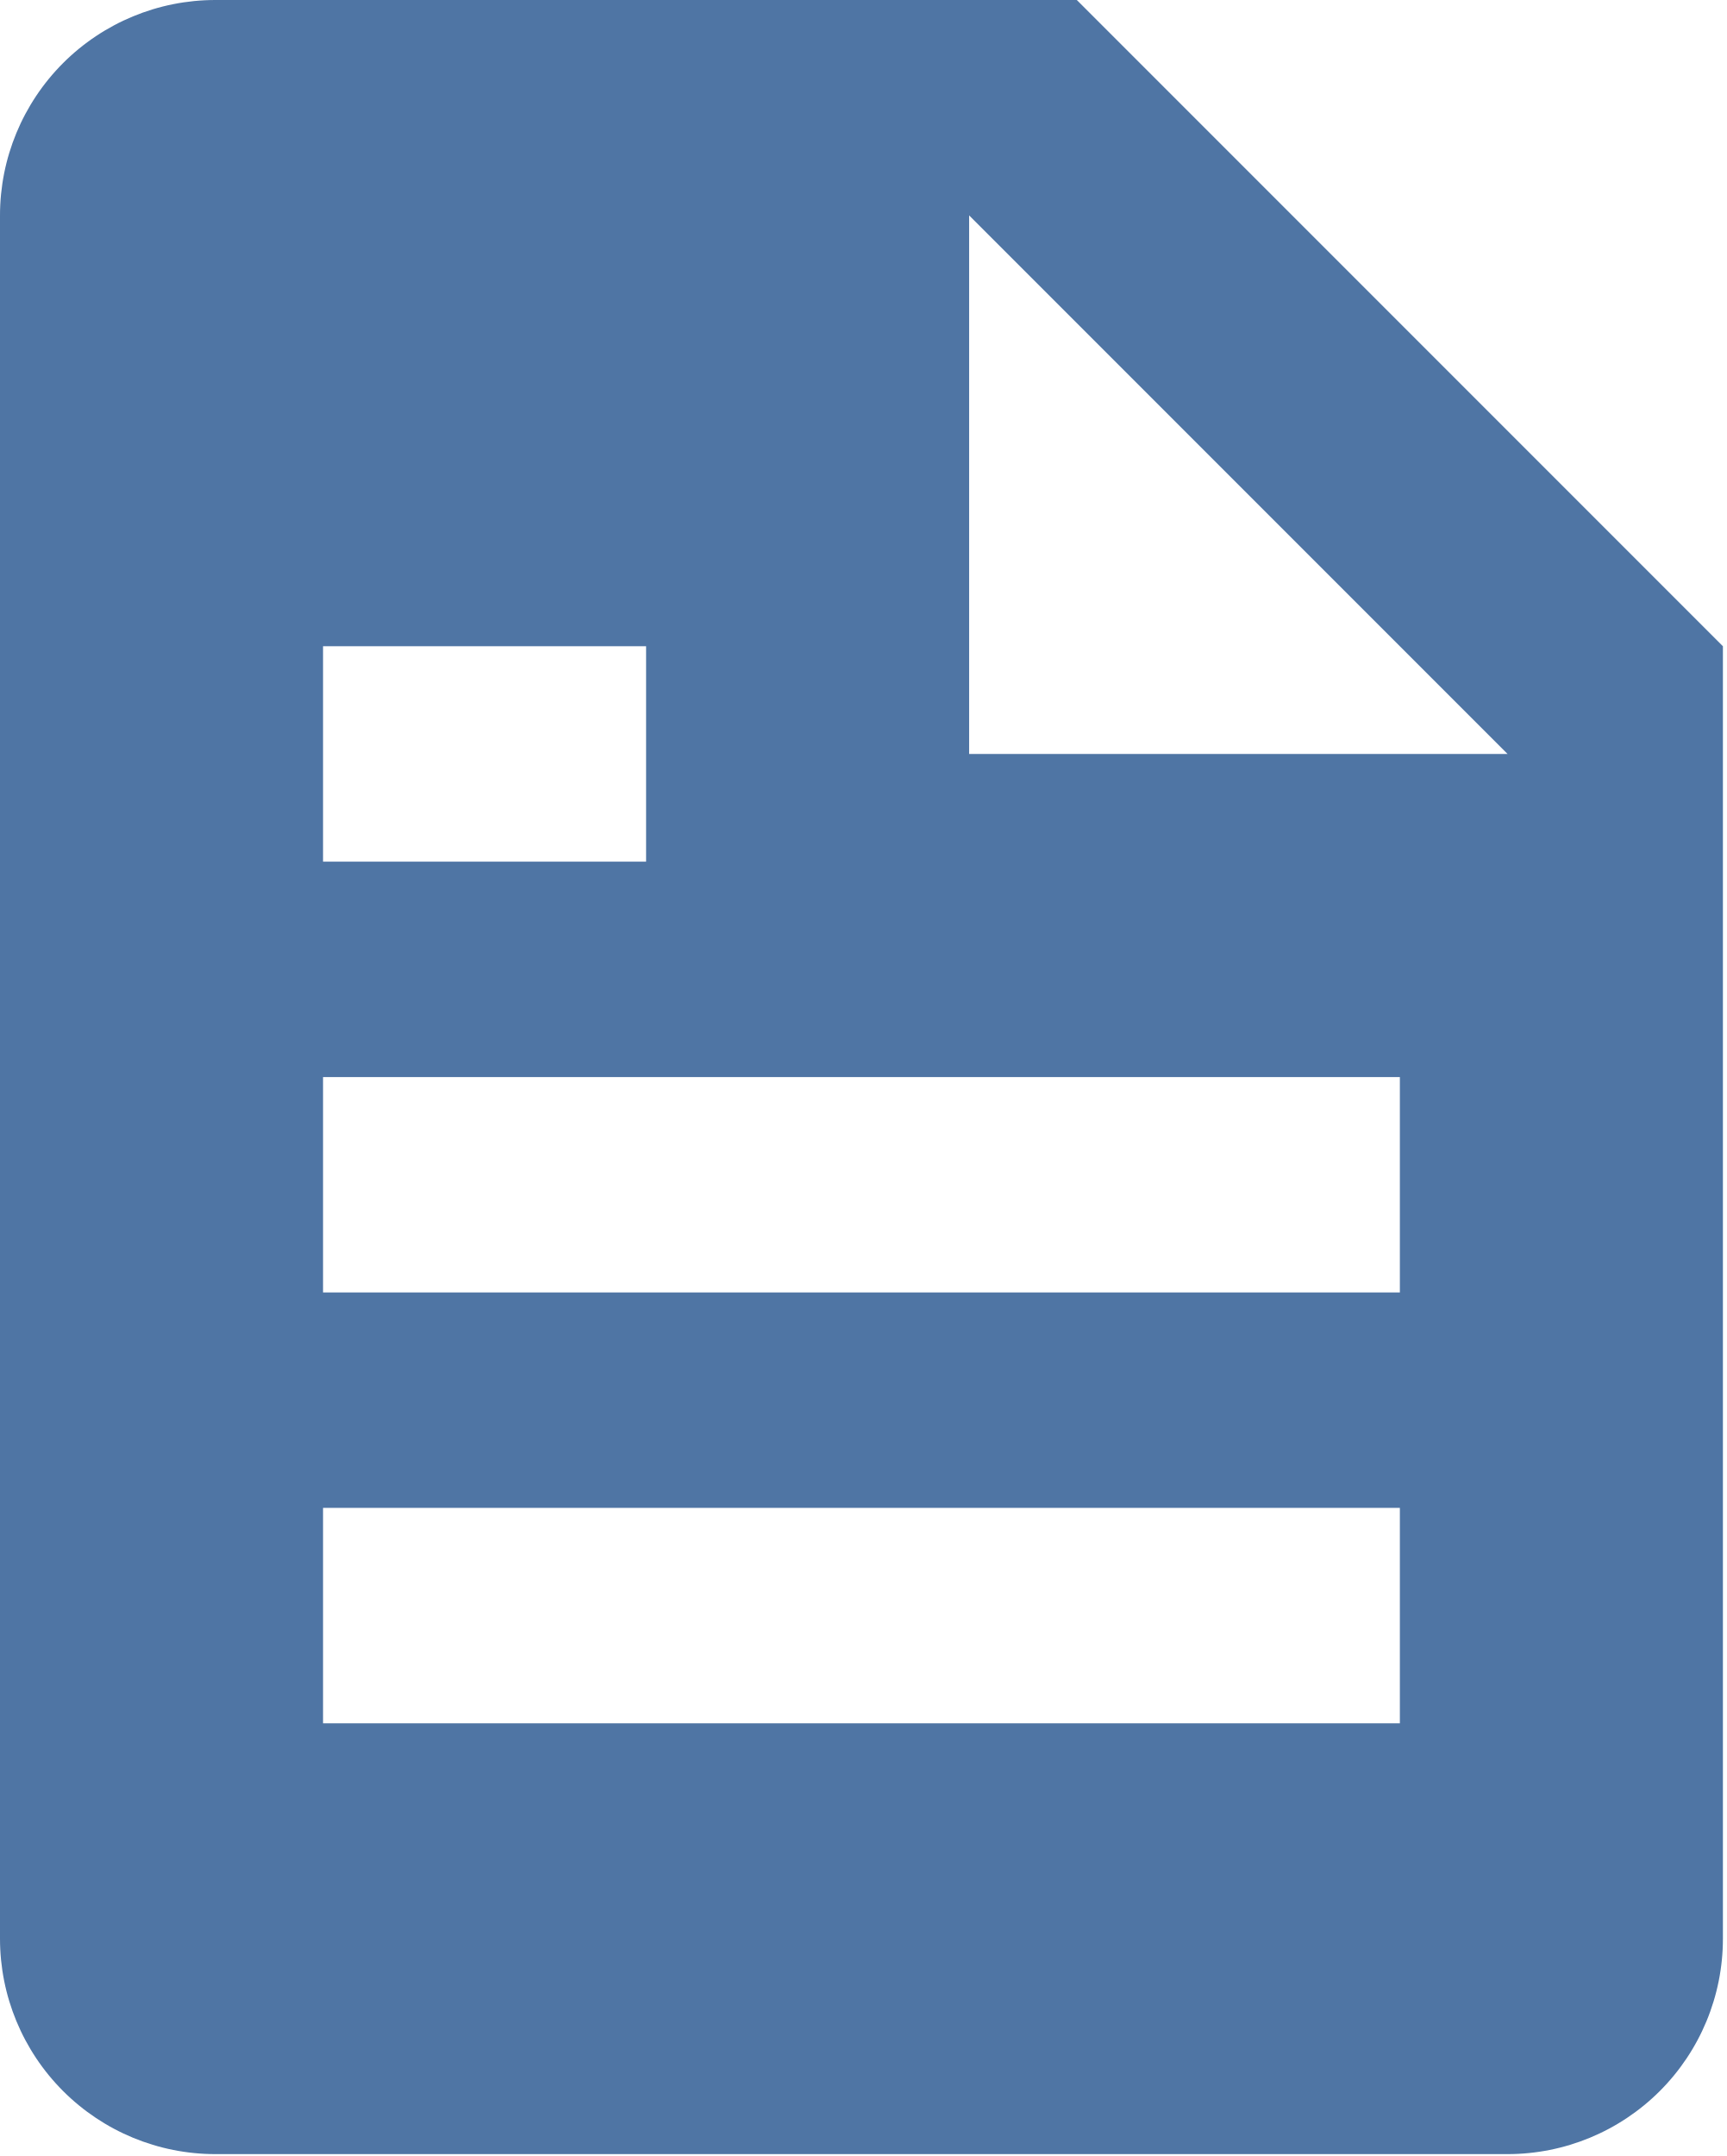
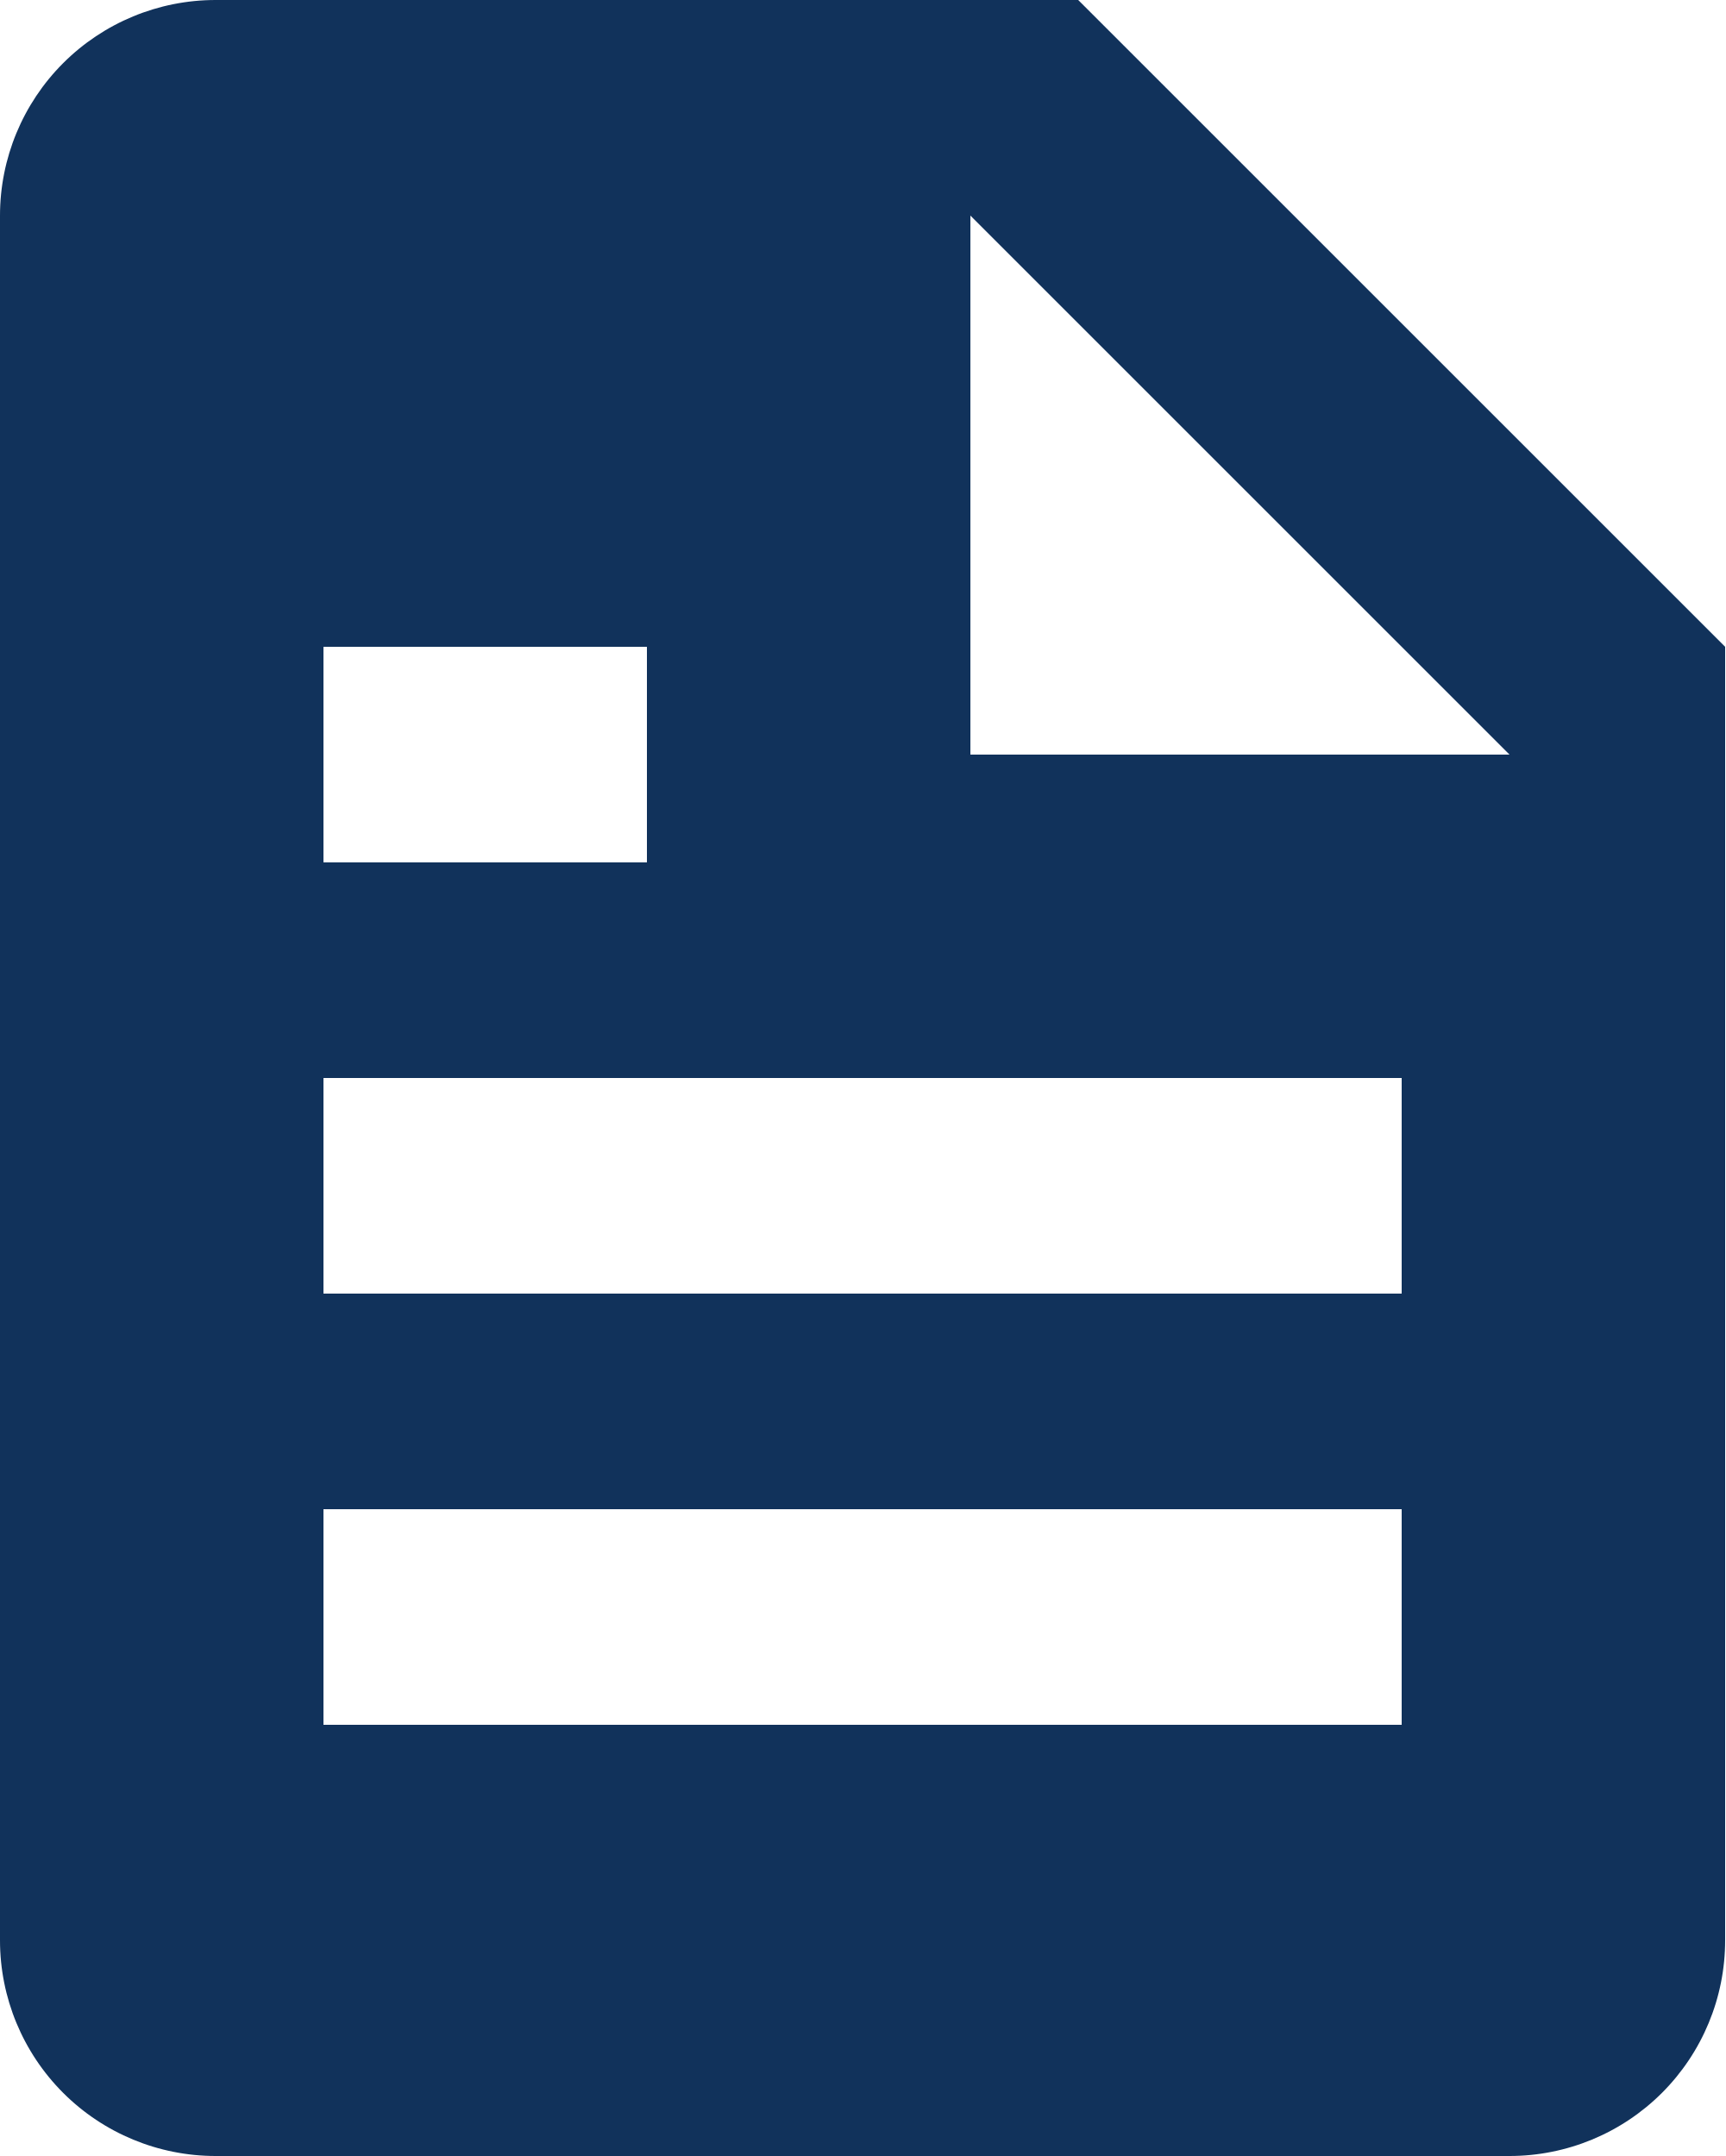
- <svg xmlns="http://www.w3.org/2000/svg" width="153" height="191" viewBox="0 0 153 191" fill="none">
-   <path d="M133.583 190.833C138.645 190.833 143.498 188.823 147.077 185.244C150.656 181.665 152.667 176.811 152.667 171.75V57.25L95.417 0H19.083C14.022 0 9.168 2.011 5.589 5.589C2.011 9.168 0 14.022 0 19.083V171.75C0 176.811 2.011 181.665 5.589 185.244C9.168 188.823 14.022 190.833 19.083 190.833H133.583ZM85.875 19.083L133.583 66.792H85.875V19.083ZM28.625 57.25H57.25V76.333H28.625V57.25ZM28.625 95.417H124.042V114.5H28.625V95.417ZM28.625 133.583H124.042V152.667H28.625V133.583Z" fill="#4F75A4" />
+ <svg xmlns="http://www.w3.org/2000/svg" width="120" height="150" viewBox="0 0 120 150" fill="none">
+   <path d="M105 150C108.978 150 112.794 148.42 115.607 145.607C118.42 142.794 120 138.978 120 135V45L75 0H15C11.022 0 7.206 1.58 4.393 4.393C1.58 7.206 0 11.022 0 15V135C0 138.978 1.58 142.794 4.393 145.607C7.206 148.42 11.022 150 15 150H105ZM67.5 15L105 52.5H67.5V15ZM22.5 45H45V60H22.5V45ZM22.5 75H97.5V90H22.5V75ZM22.5 105H97.5V120H22.5V105Z" fill="#11325B" />
</svg>
